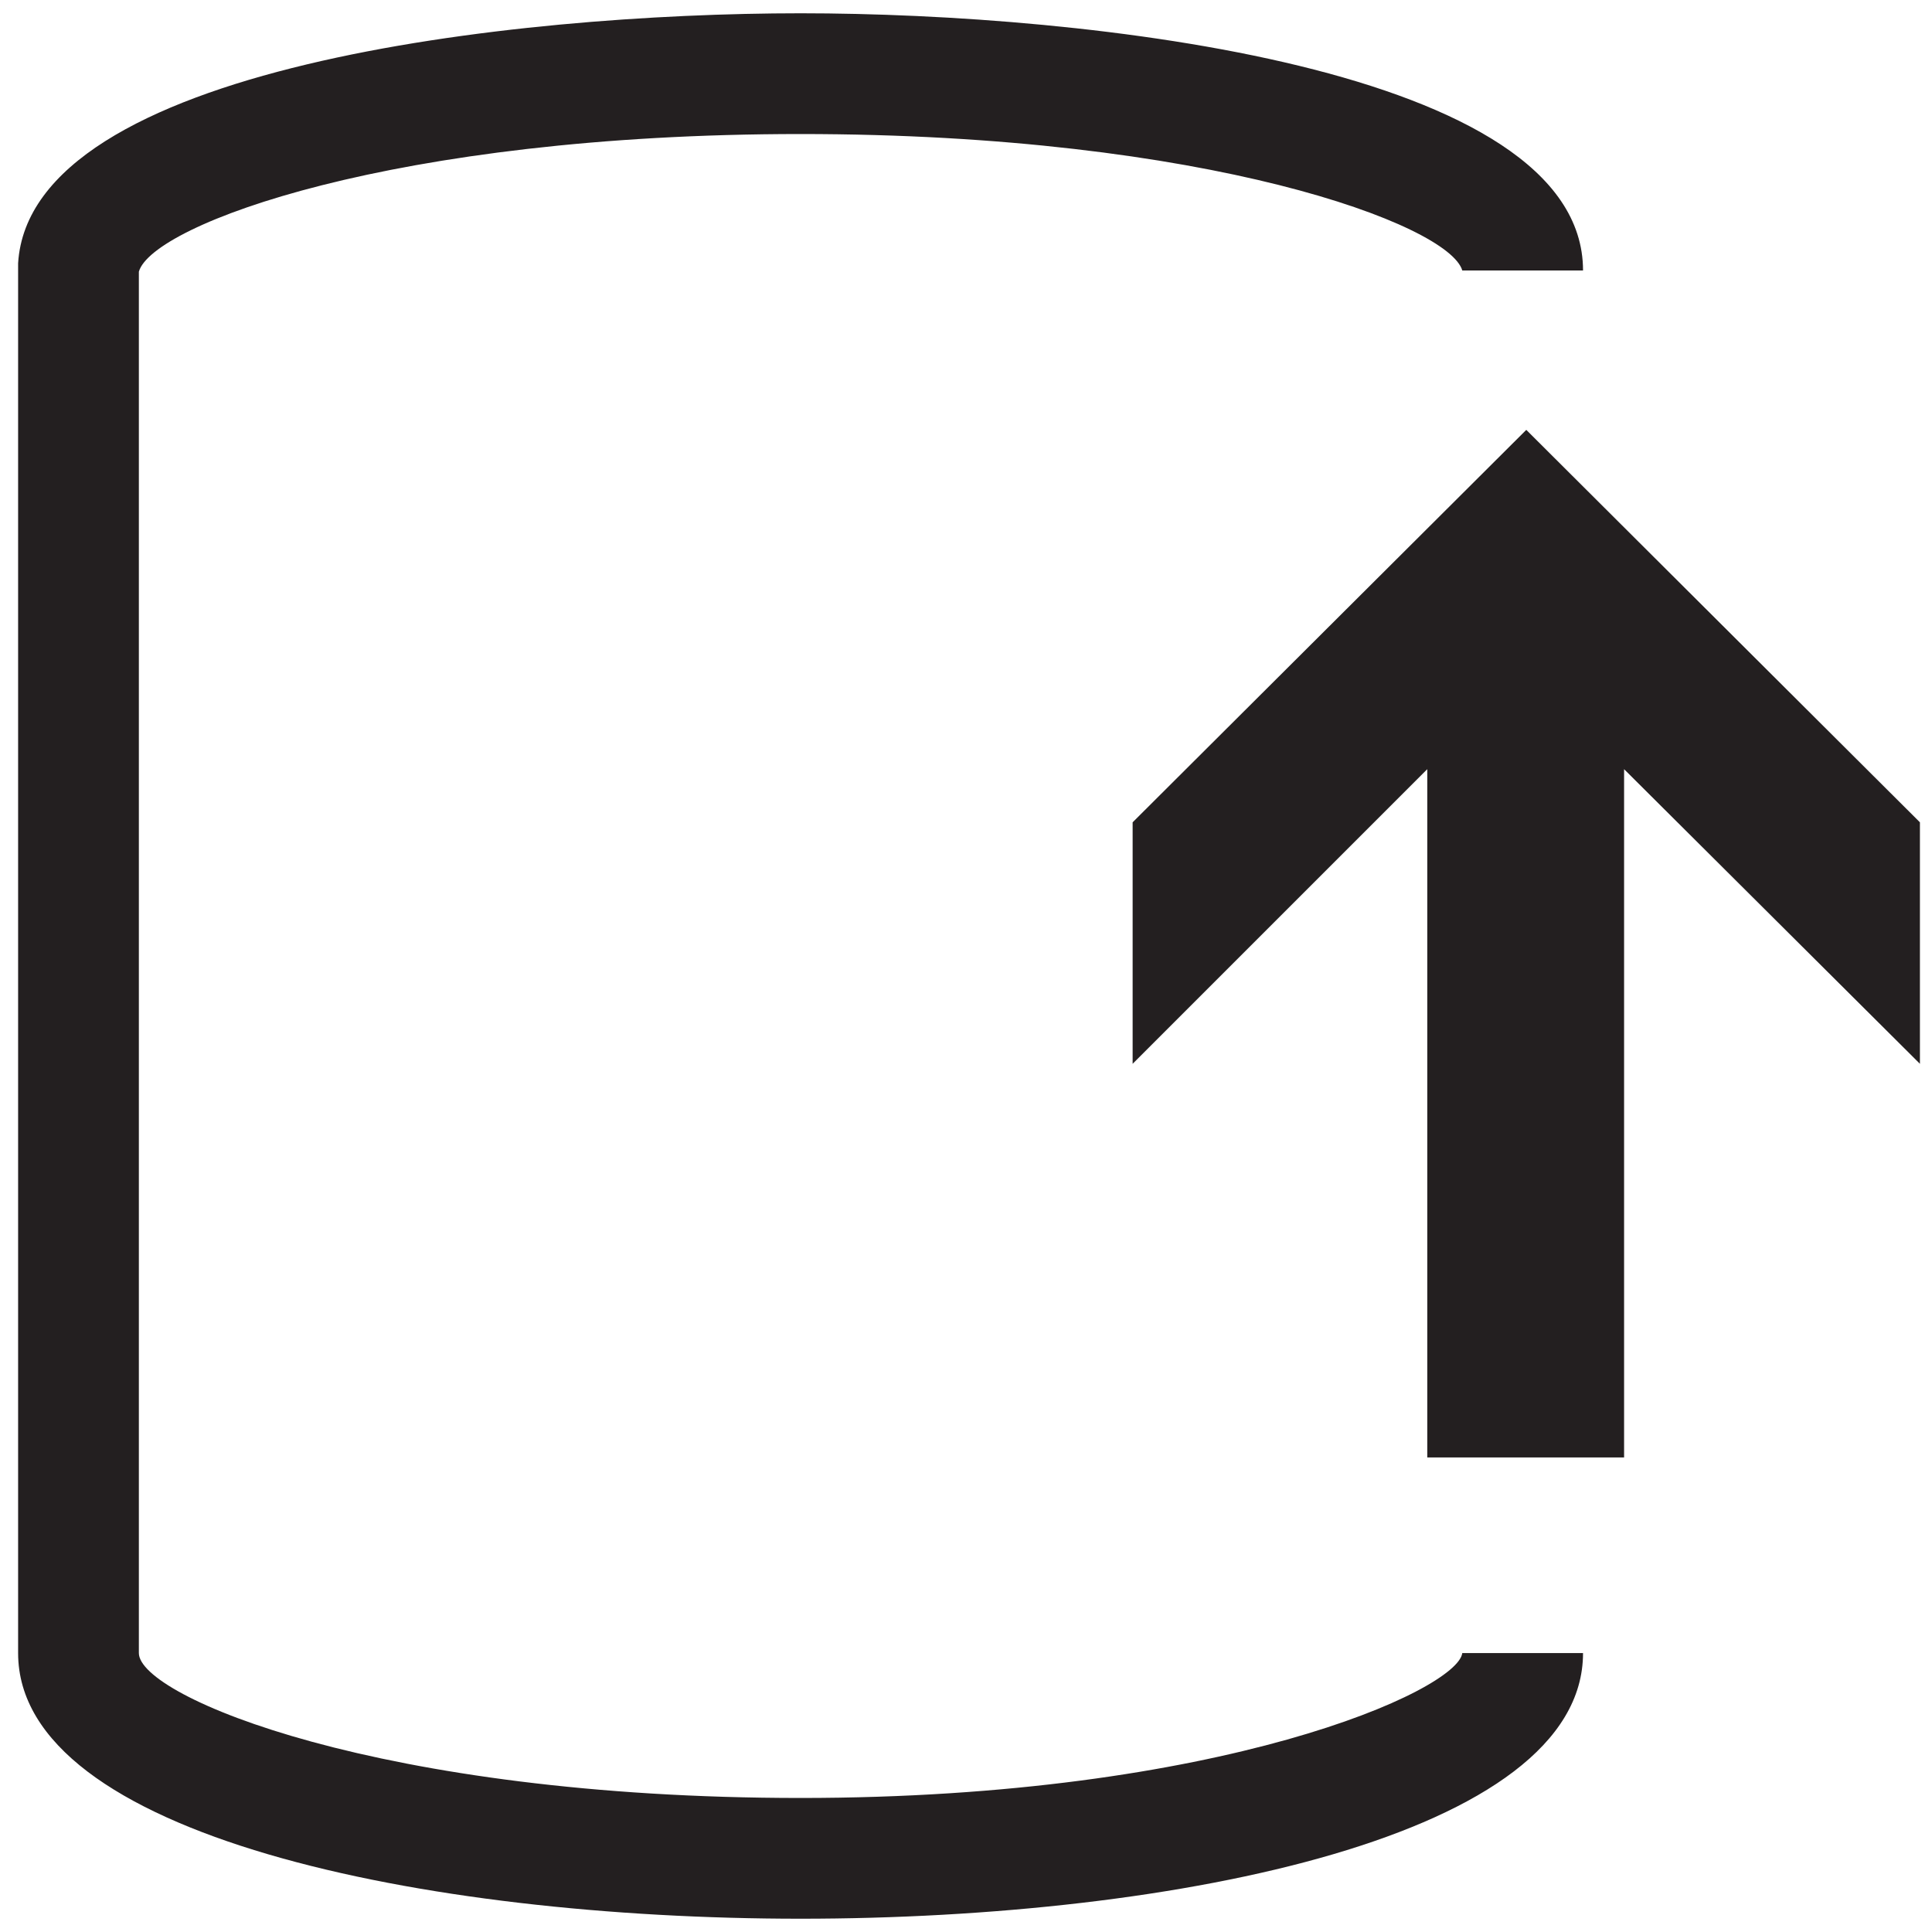
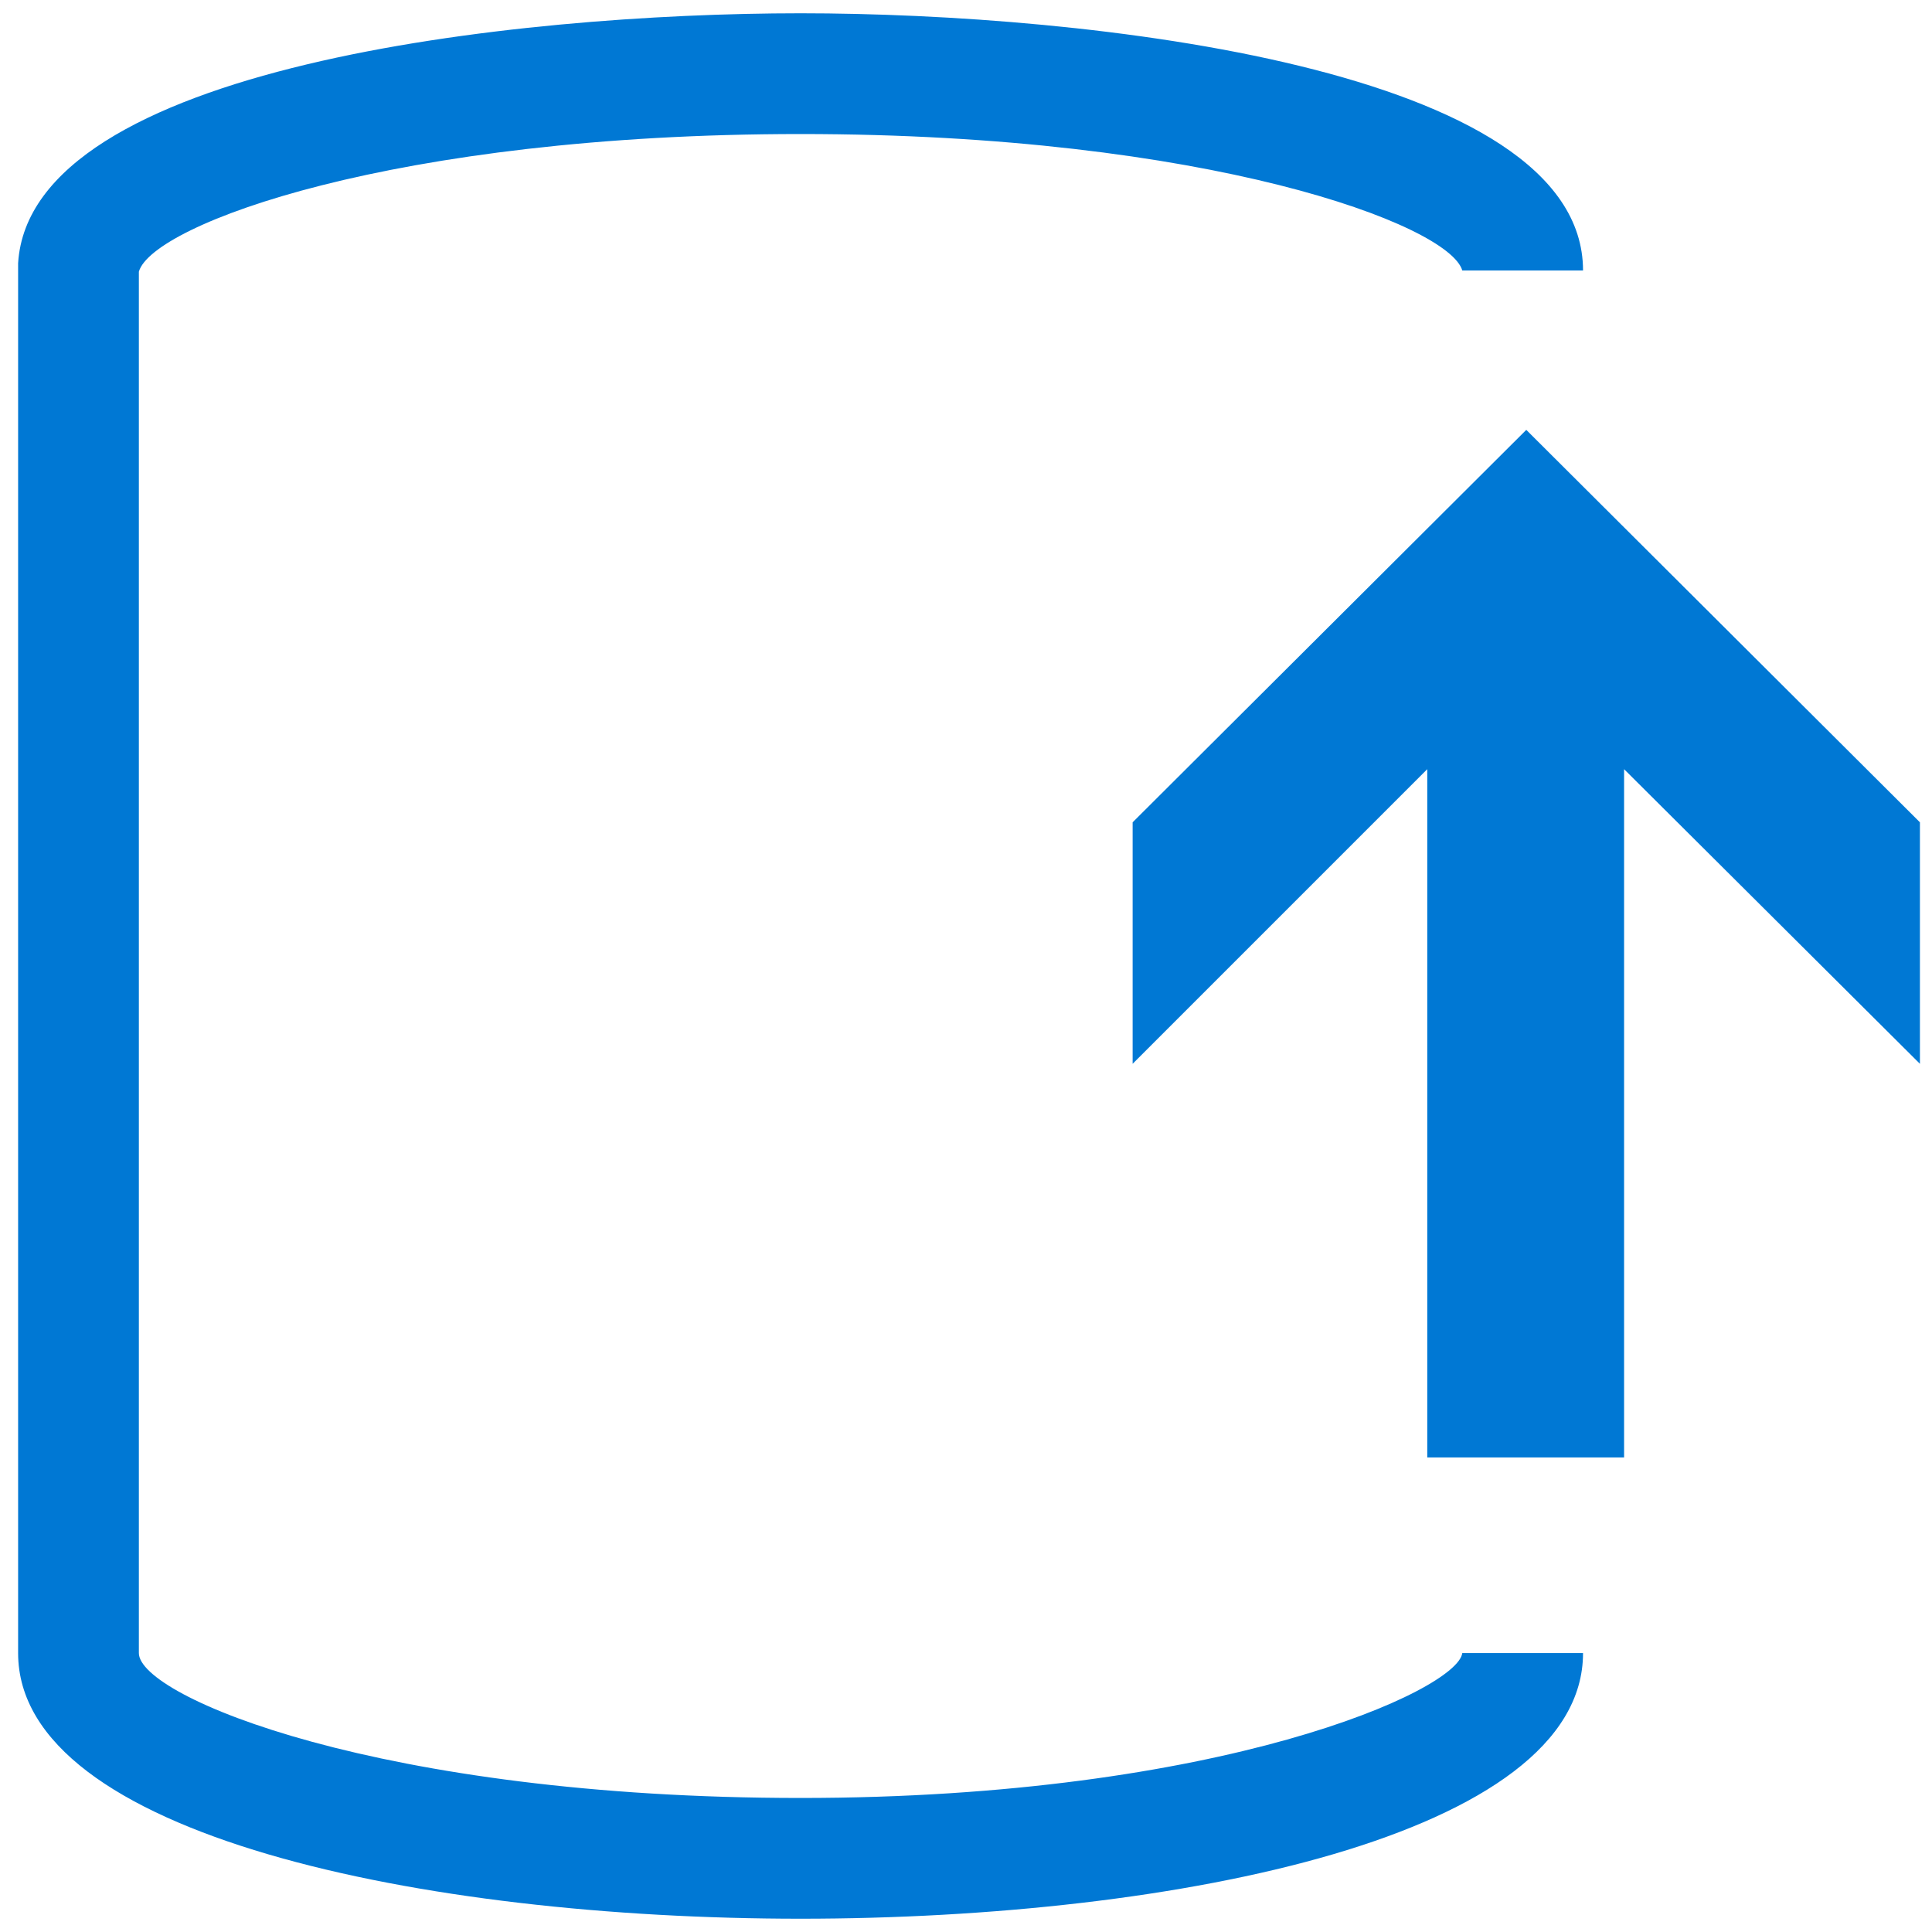
- <svg xmlns="http://www.w3.org/2000/svg" id="Layer_1" data-name="Layer 1" viewBox="0 0 16 16">
-   <defs>
-     <style>.cls-1{fill:#231f20;}</style>
-   </defs>
-   <path class="cls-1" d="M12.11,13.69h1c0,1.51-3.36,2.2-6.48,2.2S.15,15.2.15,13.69V2.18C.25.55,4.26.11,6.63.11s6.48.45,6.48,2.13h-1C12,1.86,10,1.11,6.63,1.11s-5.37.75-5.48,1.14V13.69c0,.36,2,1.2,5.48,1.2S12.07,14,12.11,13.69Z" />
-   <path class="cls-1" d="M13.45,12.07H11.82V6.37L9.38,8.81v-2l3.26-3.25,3.26,3.25v2L13.45,6.37Z" />
+ <svg xmlns="http://www.w3.org/2000/svg" width="16" height="16" viewBox="0 0 16 16" fill="none">
+   <path d="M12.11 13.69H13.11C13.11 15.2 9.75 15.89 6.63 15.89C3.51 15.89 0.15 15.2 0.15 13.69V2.18C0.25 0.55 4.26 0.11 6.63 0.11C9 0.11 13.11 0.56 13.11 2.24H12.11C12 1.86 10 1.11 6.63 1.11C3.26 1.11 1.26 1.86 1.15 2.25V13.69C1.15 14.05 3.15 14.89 6.63 14.89C10.11 14.89 12.07 14 12.11 13.69Z" fill="#0078D4" />
+   <path d="M13.45 12.07H11.82V6.37L9.38 8.81V6.81L12.64 3.56L15.9 6.81V8.81L13.45 6.37V12.07Z" fill="#0078D4" />
</svg>
